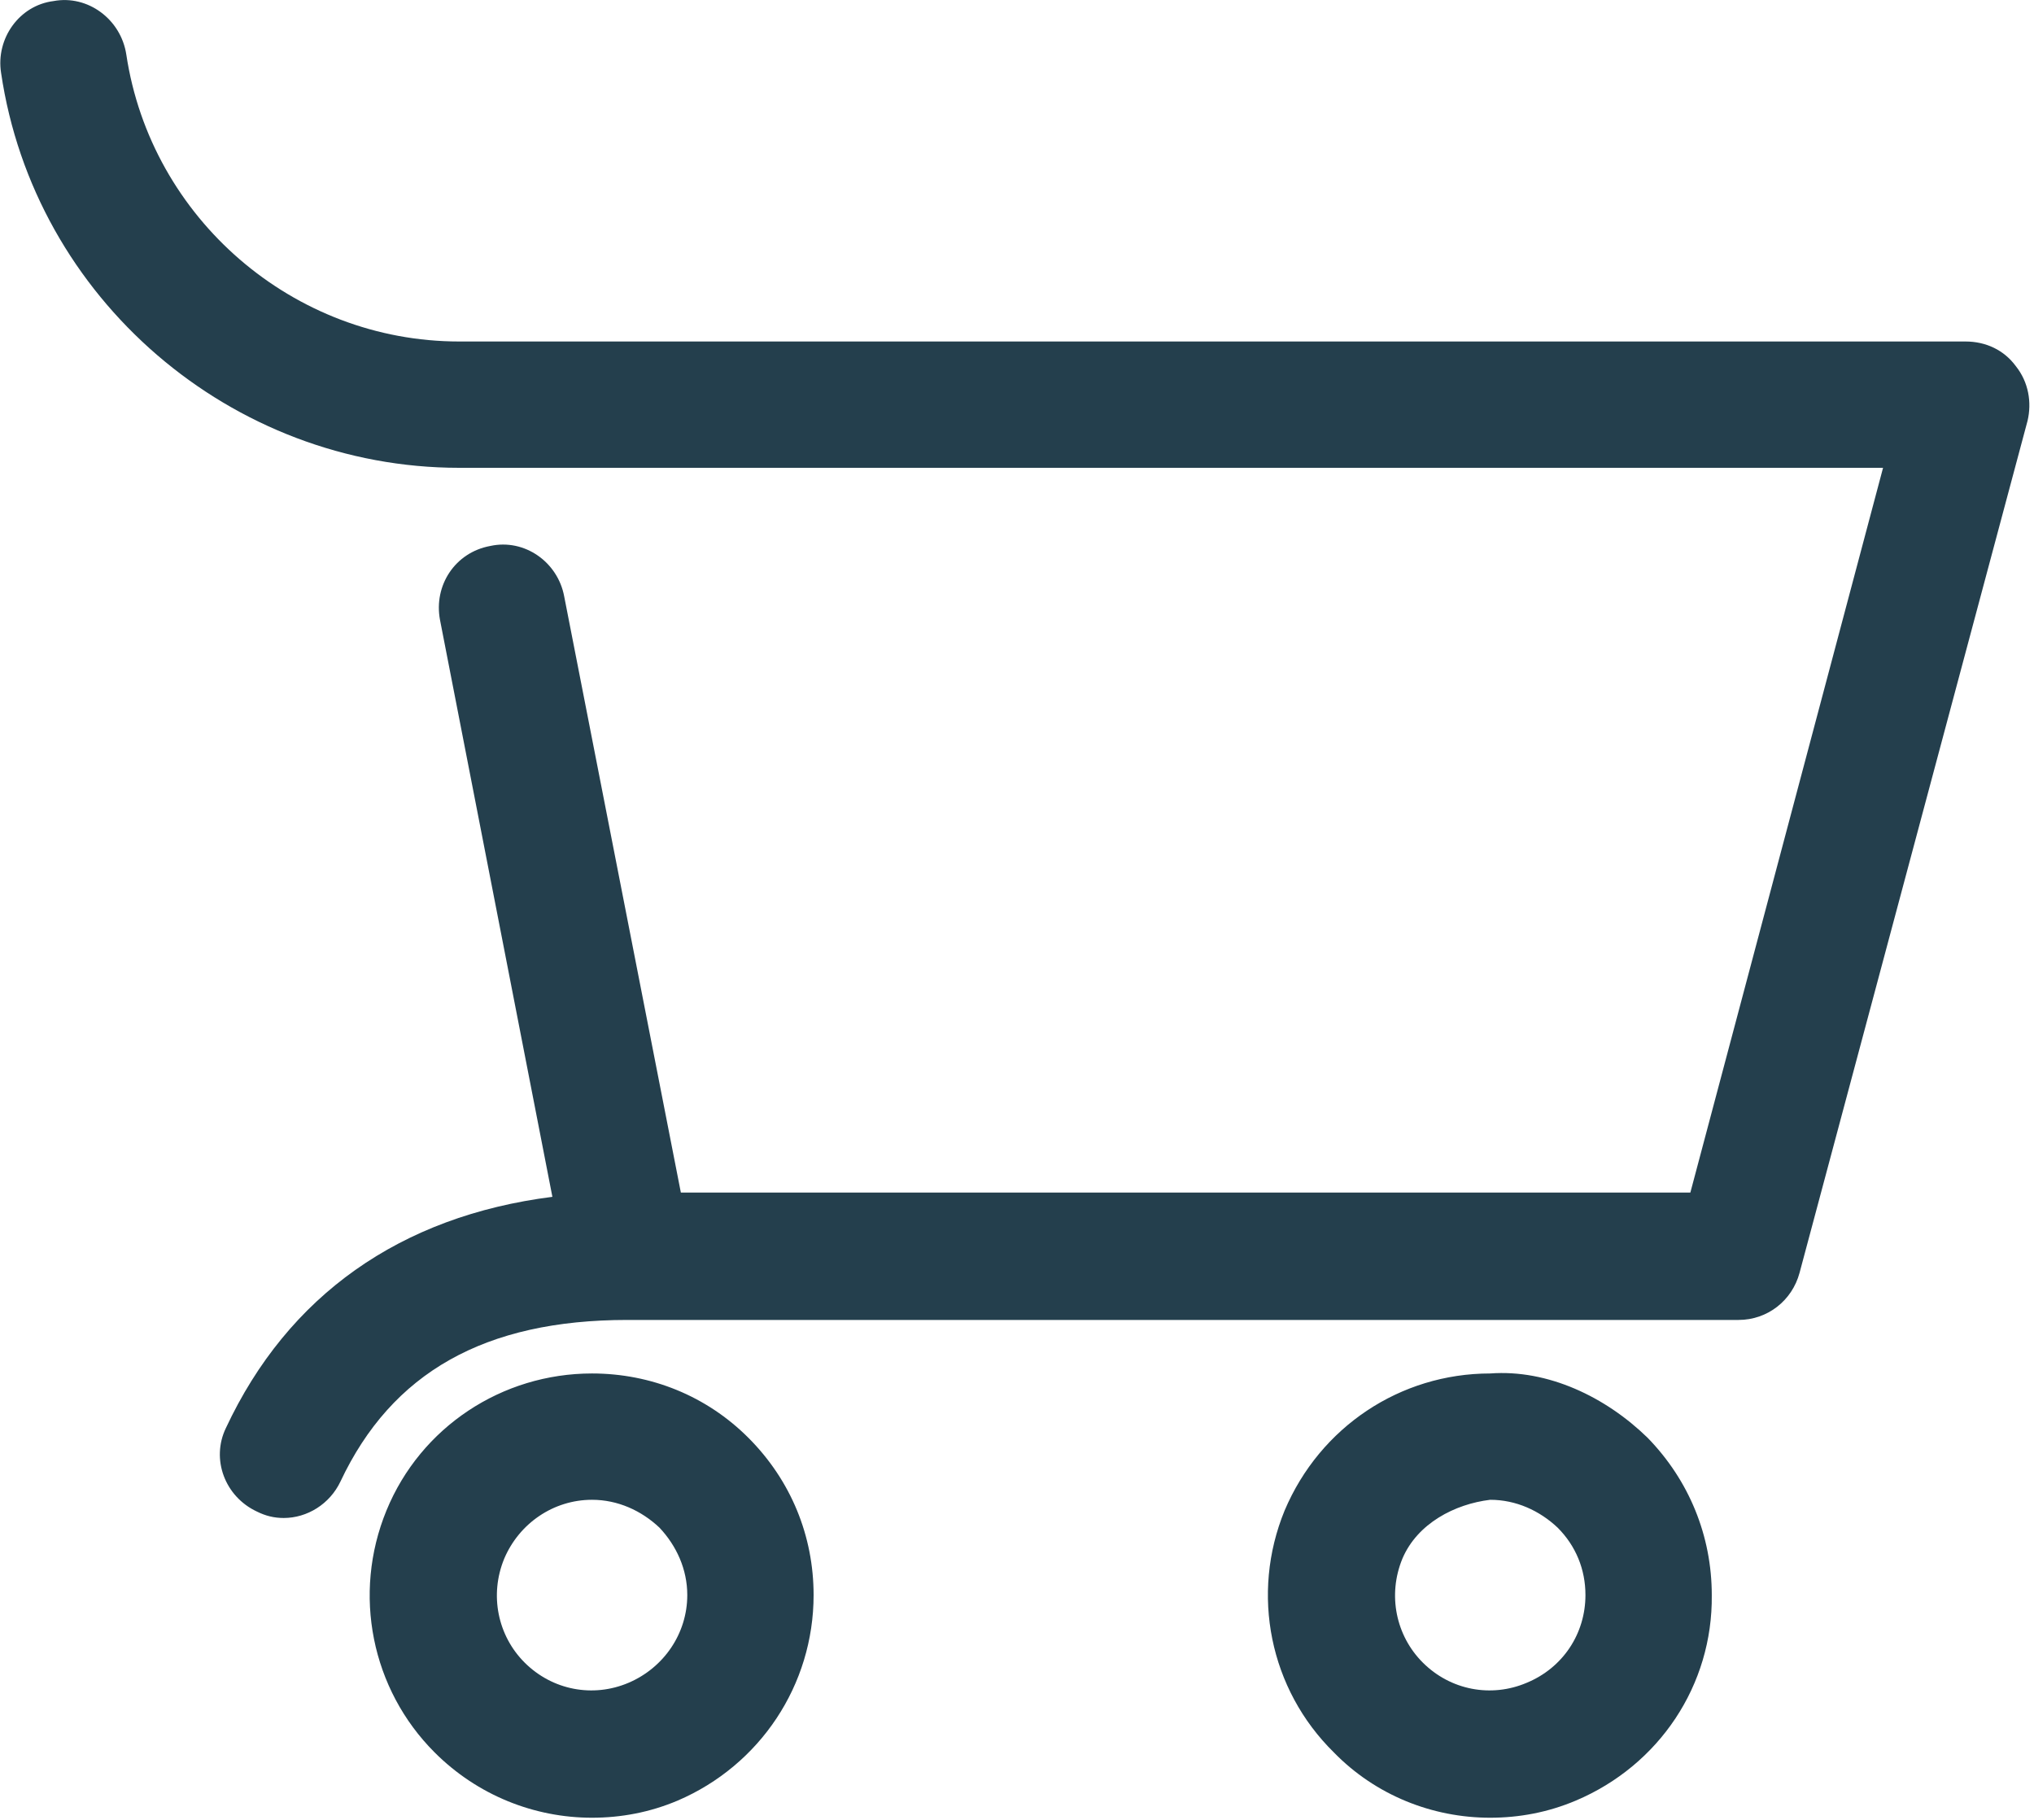
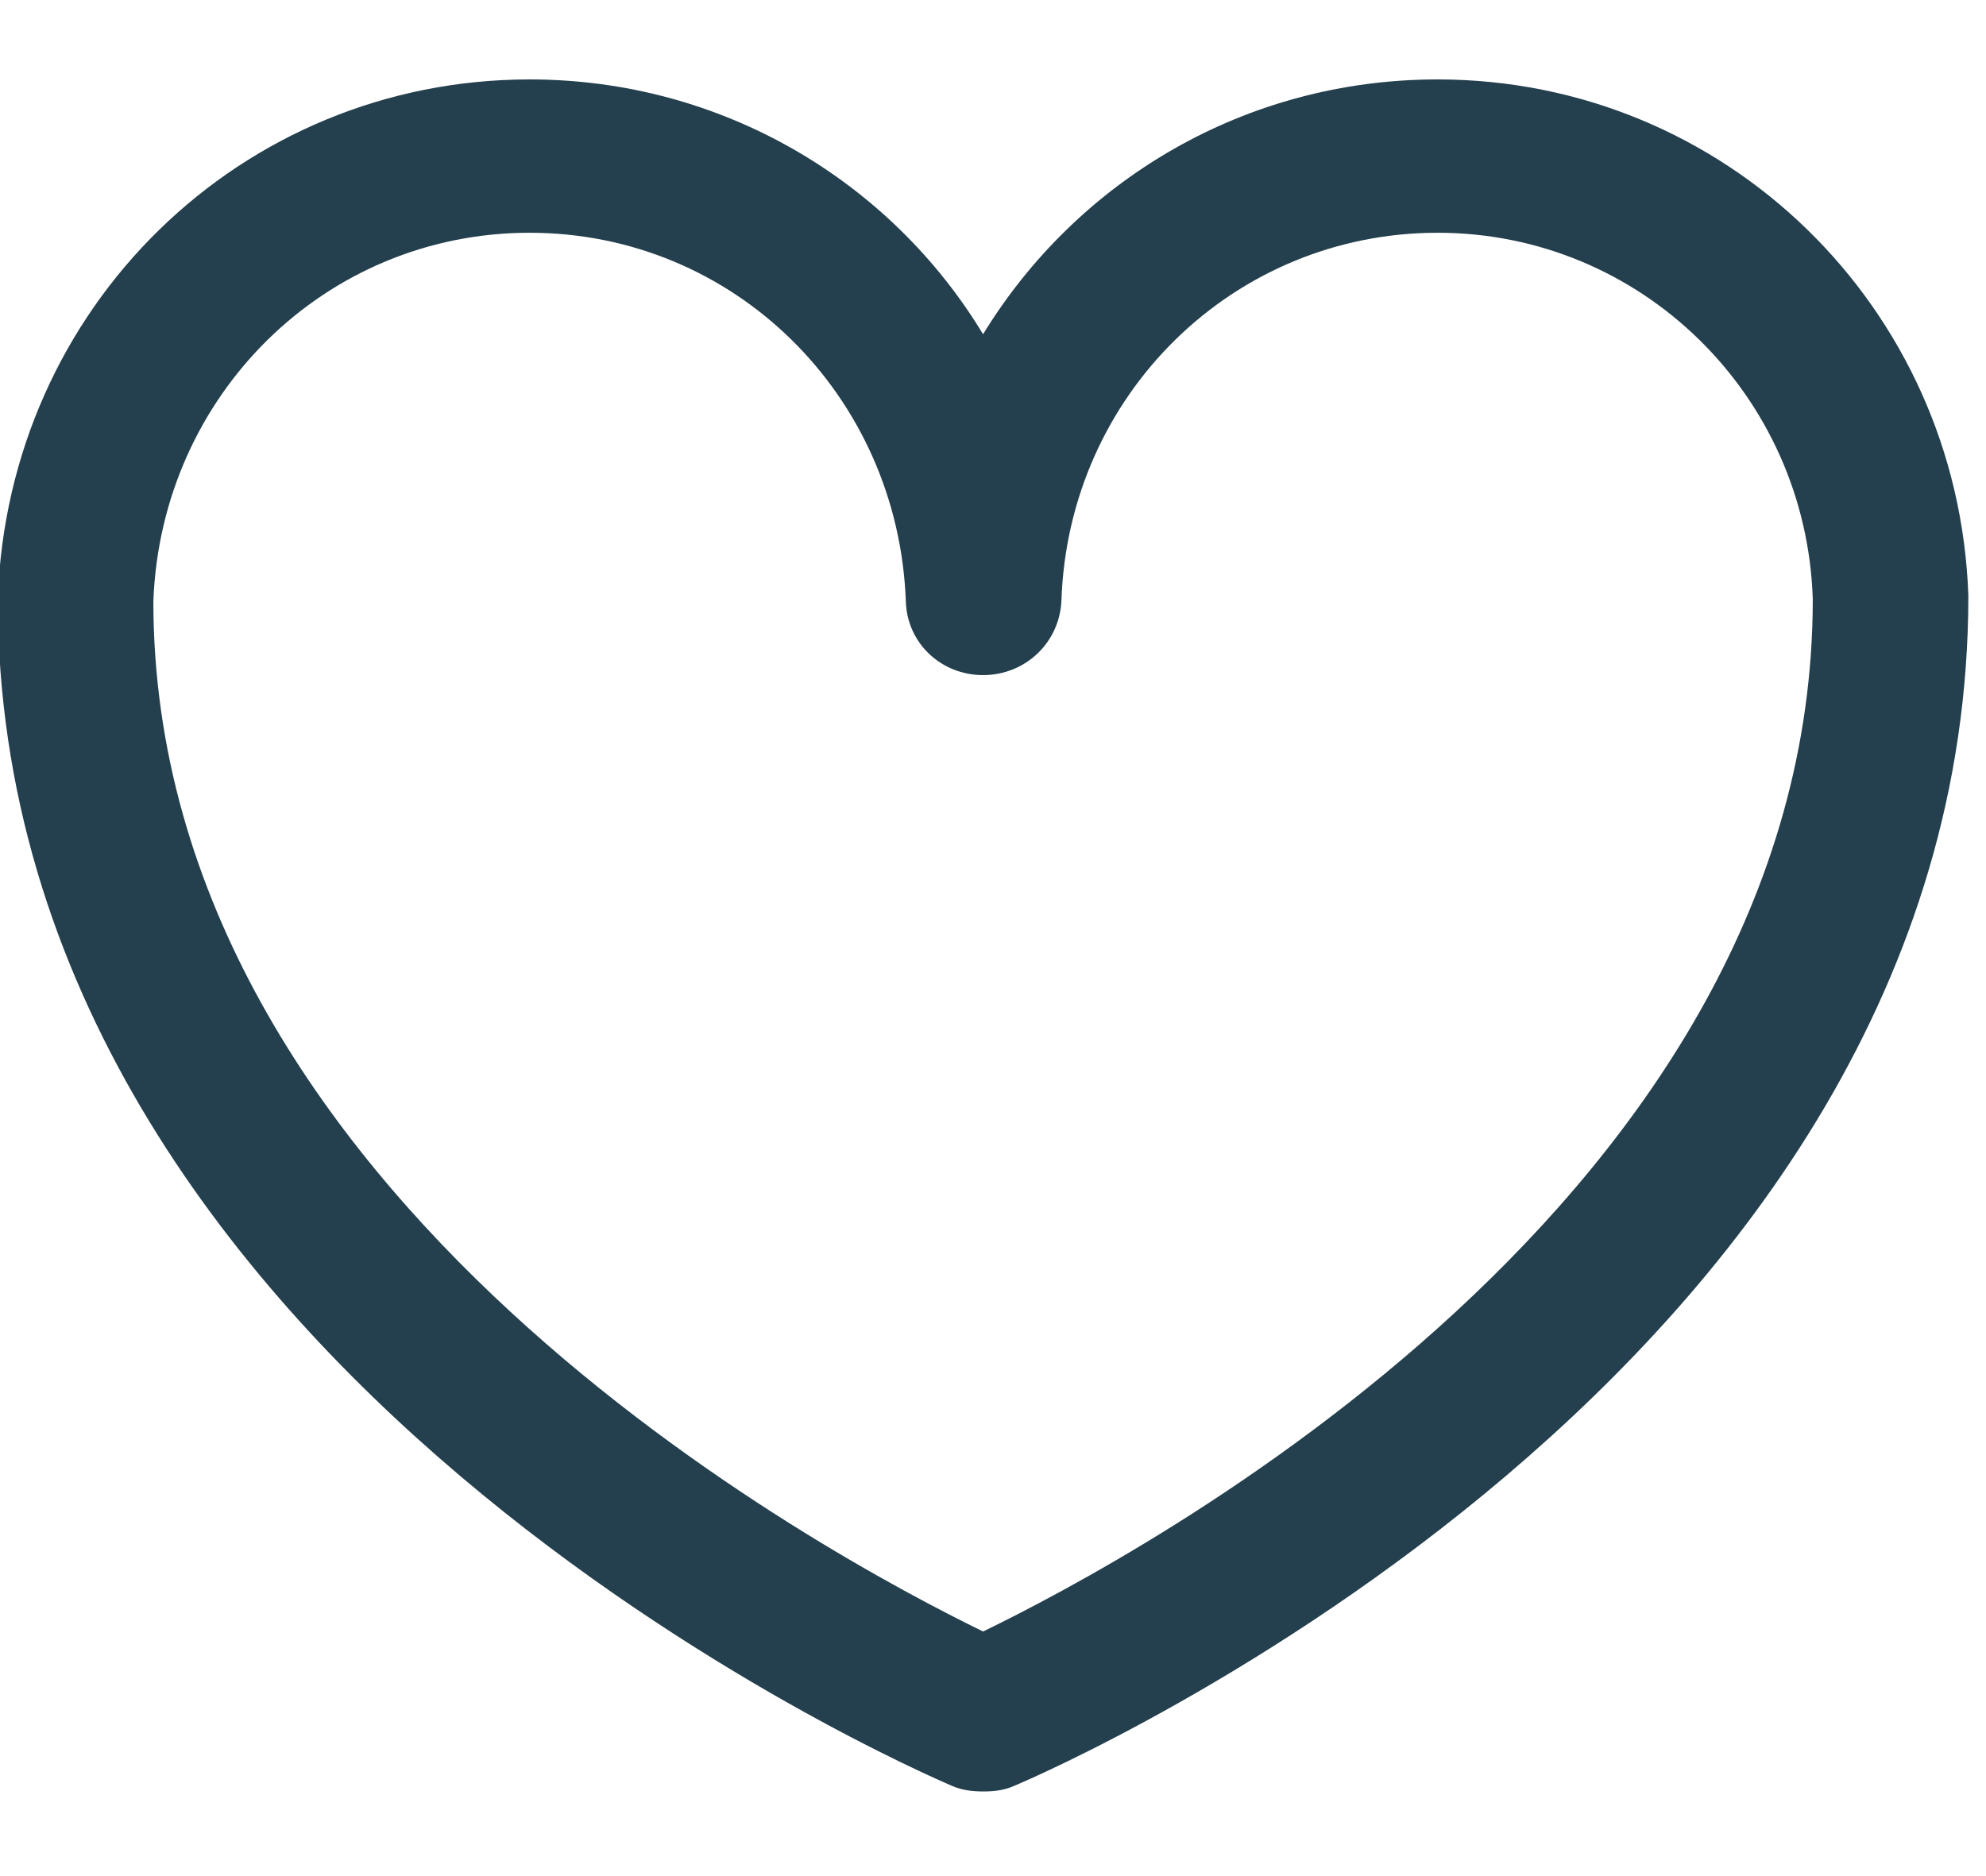
- <svg xmlns="http://www.w3.org/2000/svg" viewBox="0 0 19 17" width="19" height="17">
+ <svg xmlns="http://www.w3.org/2000/svg" viewBox="0 0 18 17" width="18" height="17">
  <style>
		tspan { white-space:pre }
		.shp0 { fill: #243f4d } 
	</style>
  <g id="Banner">
    <g id="Header">
      <g id="Group 2">
-         <path id="Shape 16" fill-rule="evenodd" class="shp0" d="M5.53 16.98C4.99 16.98 4.46 16.77 4.06 16.37C3.47 15.78 3.29 14.89 3.61 14.11C3.93 13.33 4.69 12.83 5.53 12.83C5.53 12.83 5.53 12.83 5.53 12.83C6.08 12.83 6.6 13.04 6.99 13.43C7.39 13.83 7.6 14.35 7.6 14.9C7.6 15.74 7.1 16.49 6.33 16.82C6.07 16.93 5.8 16.98 5.53 16.98ZM5.53 14.01C5.53 14.01 5.53 14.01 5.53 14.01C5.17 14.01 4.85 14.23 4.71 14.56C4.57 14.9 4.65 15.28 4.9 15.53C5.16 15.79 5.54 15.86 5.87 15.72C6.2 15.58 6.42 15.26 6.42 14.9C6.42 14.66 6.32 14.44 6.16 14.27C5.99 14.11 5.77 14.01 5.53 14.01ZM13.92 16.98C13.38 16.98 12.85 16.77 12.46 16.37C11.86 15.78 11.68 14.89 12 14.11C12.33 13.33 13.08 12.83 13.92 12.83C14.46 12.79 15 13.05 15.39 13.43C15.78 13.83 15.99 14.35 15.99 14.9C16 15.74 15.5 16.49 14.72 16.82C14.46 16.93 14.19 16.98 13.92 16.98ZM13.92 14.01C13.92 14.01 13.92 14.01 13.92 14.01C13.59 14.05 13.24 14.23 13.1 14.56C12.96 14.9 13.04 15.28 13.29 15.53C13.55 15.79 13.93 15.86 14.26 15.72C14.6 15.58 14.81 15.26 14.81 14.9C14.81 14.66 14.72 14.44 14.55 14.27C14.38 14.11 14.16 14.01 13.92 14.01ZM2.65 14.18C2.56 14.18 2.48 14.16 2.4 14.12C2.1 13.98 1.97 13.63 2.11 13.34C2.69 12.1 3.74 11.36 5.16 11.18L4.11 5.79C4.05 5.47 4.25 5.16 4.58 5.1C4.9 5.03 5.21 5.25 5.27 5.57L6.36 11.14L15.79 11.14L17.59 4.37C17.58 4.37 4.3 4.37 4.29 4.37C2.16 4.37 0.32 2.79 0.01 0.68C-0.04 0.36 0.18 0.05 0.5 0.01C0.82 -0.05 1.13 0.18 1.18 0.51C1.41 2.04 2.74 3.19 4.29 3.19C4.3 3.19 4.31 3.19 4.31 3.19L18.36 3.19C18.55 3.19 18.72 3.27 18.83 3.42C18.95 3.57 18.98 3.76 18.94 3.93L16.81 11.89C16.74 12.15 16.51 12.33 16.24 12.33L5.88 12.33C5.88 12.33 5.87 12.33 5.86 12.33C4.53 12.33 3.66 12.82 3.18 13.84C3.08 14.05 2.87 14.18 2.65 14.18Z" />
+         <path id="Shape 55" class="shp0" d="M8.91 16.24C8.82 16.24 8.72 16.23 8.63 16.19C8.28 16.04 -0.02 12.44 -0.02 5.43C0.07 2.78 2.19 0.72 4.8 0.72C6.54 0.72 8.07 1.64 8.91 3.03C9.76 1.64 11.28 0.72 13.03 0.72C15.63 0.72 17.75 2.78 17.84 5.4C17.84 12.44 9.55 16.04 9.19 16.19C9.1 16.23 9.01 16.24 8.91 16.24ZM4.8 2.11C2.95 2.11 1.46 3.58 1.39 5.45C1.39 10.86 7.52 14.11 8.91 14.79C10.31 14.11 16.43 10.86 16.43 5.43C16.37 3.58 14.87 2.11 13.03 2.11C11.18 2.11 9.68 3.58 9.62 5.45C9.6 5.83 9.29 6.12 8.91 6.12L8.91 6.12C8.53 6.12 8.22 5.83 8.21 5.45C8.14 3.58 6.65 2.11 4.8 2.11Z" />
      </g>
    </g>
  </g>
</svg>
